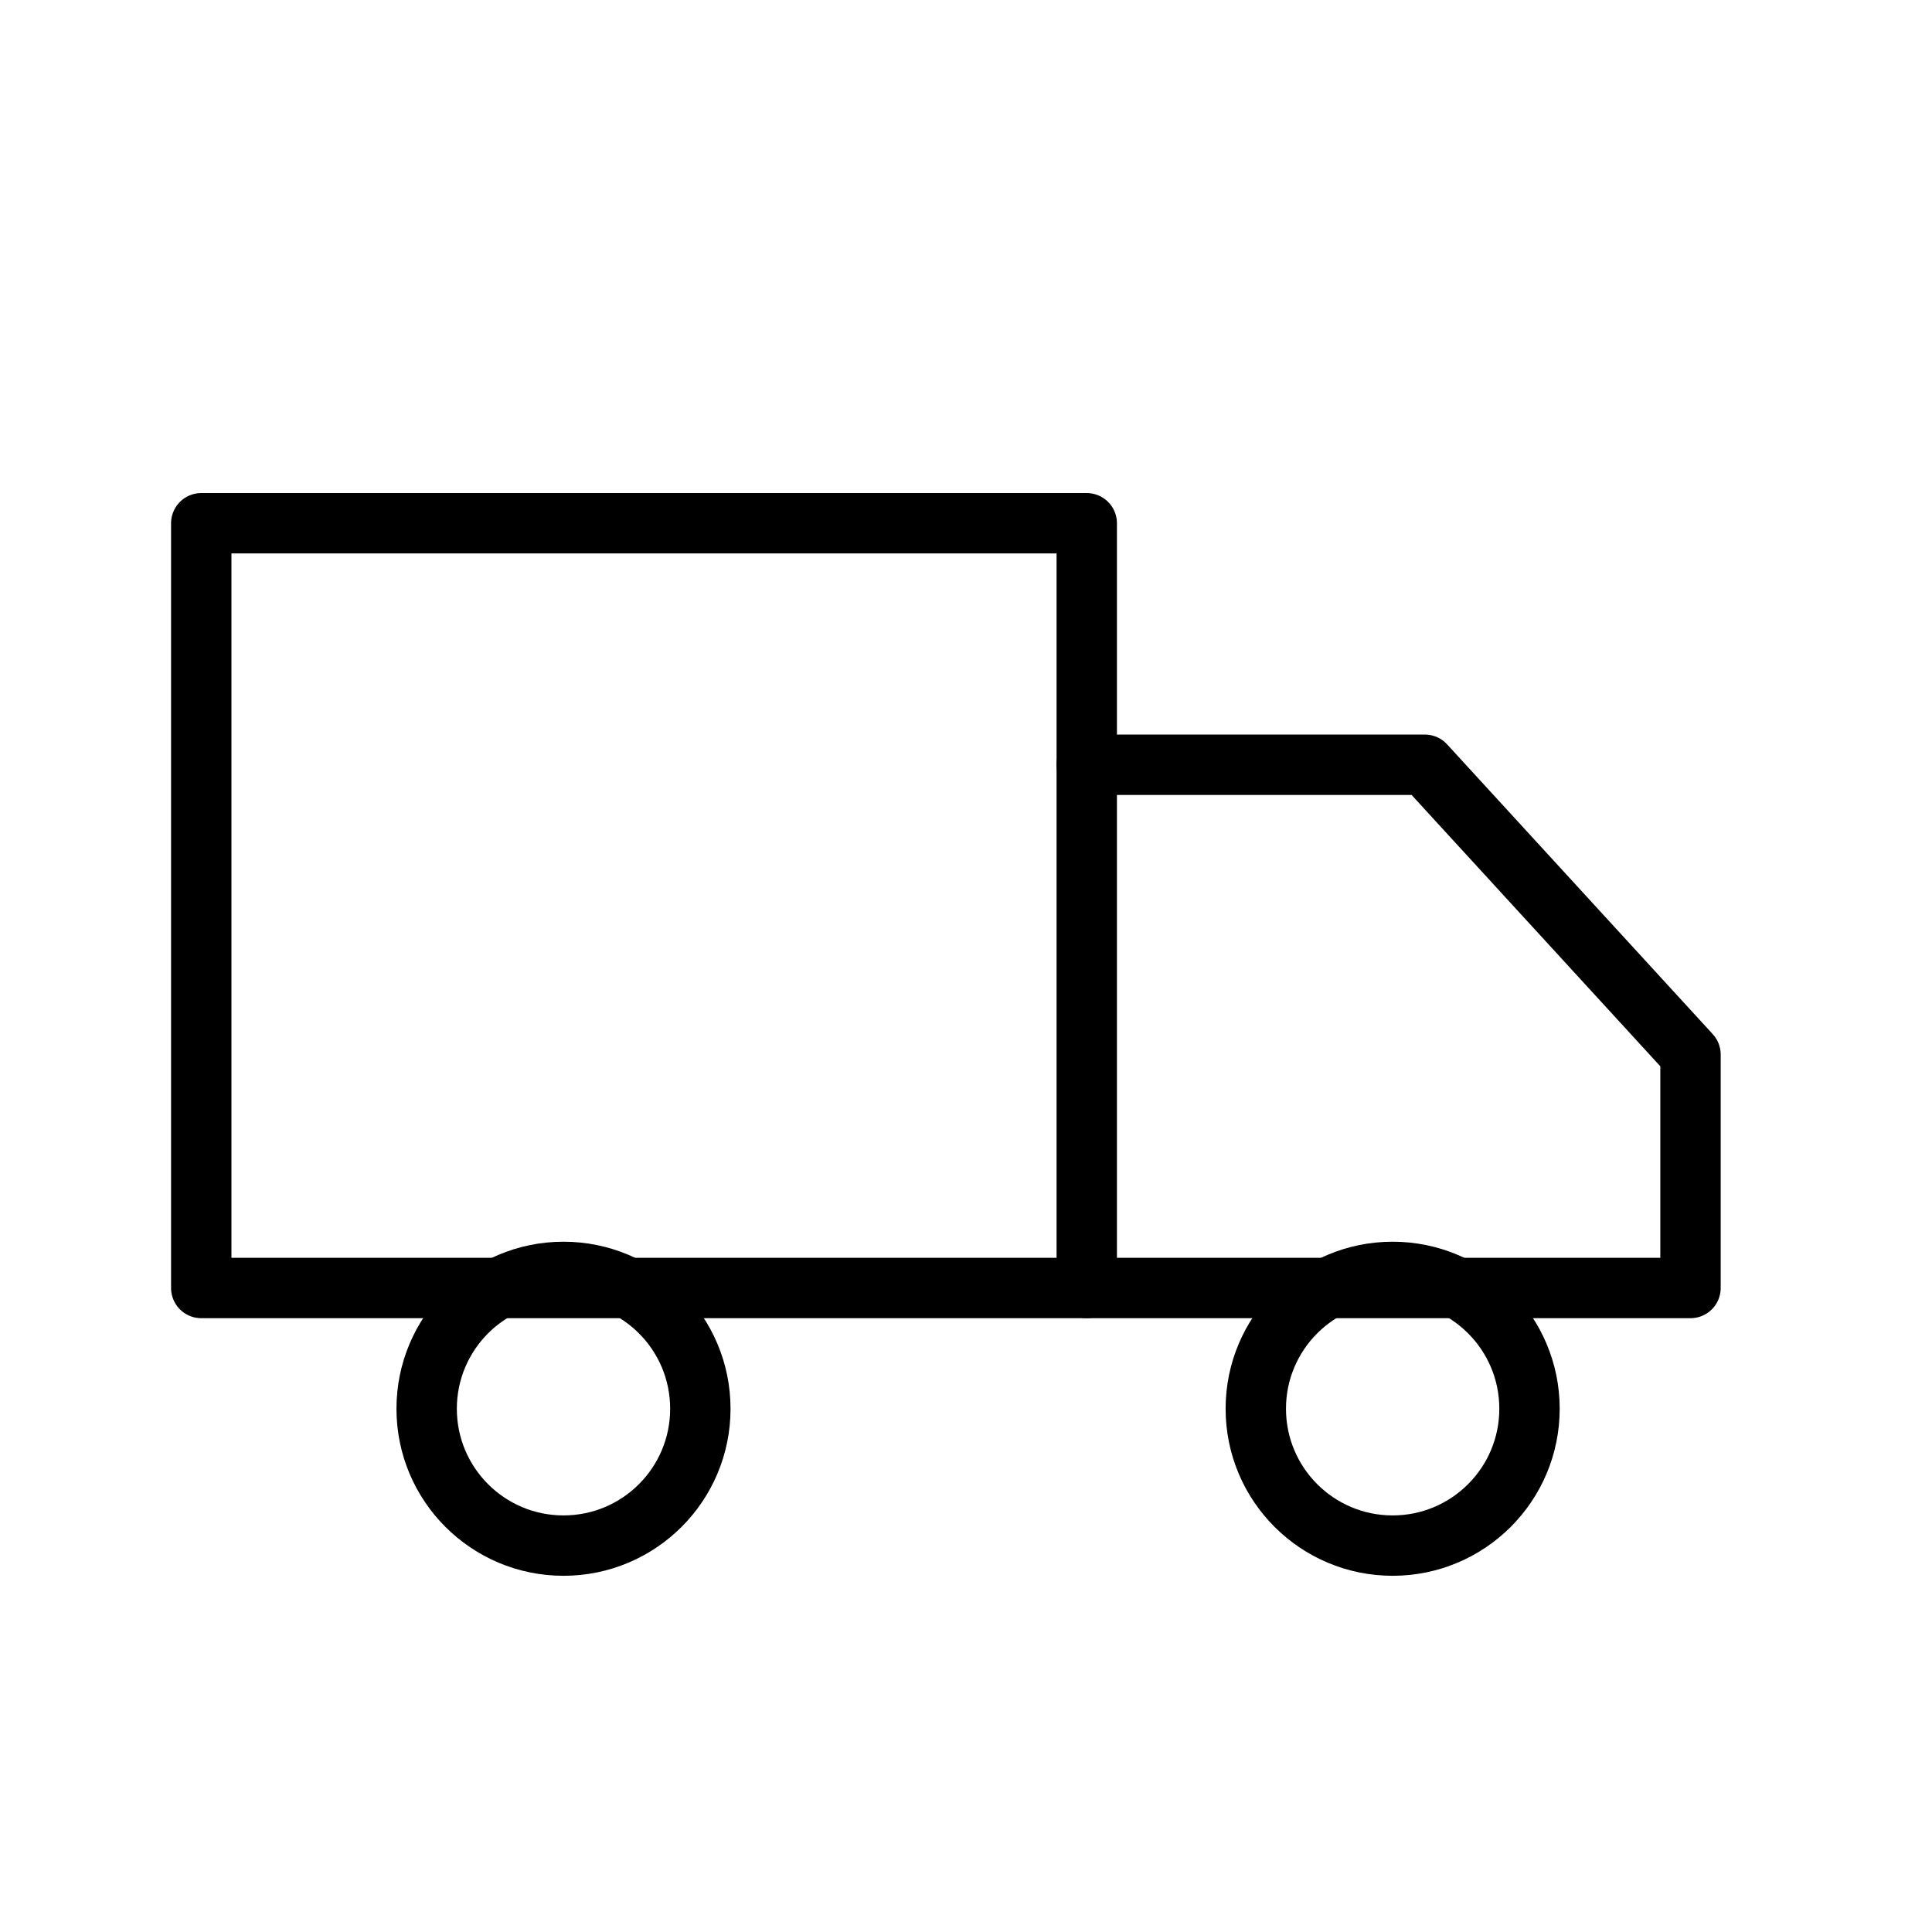
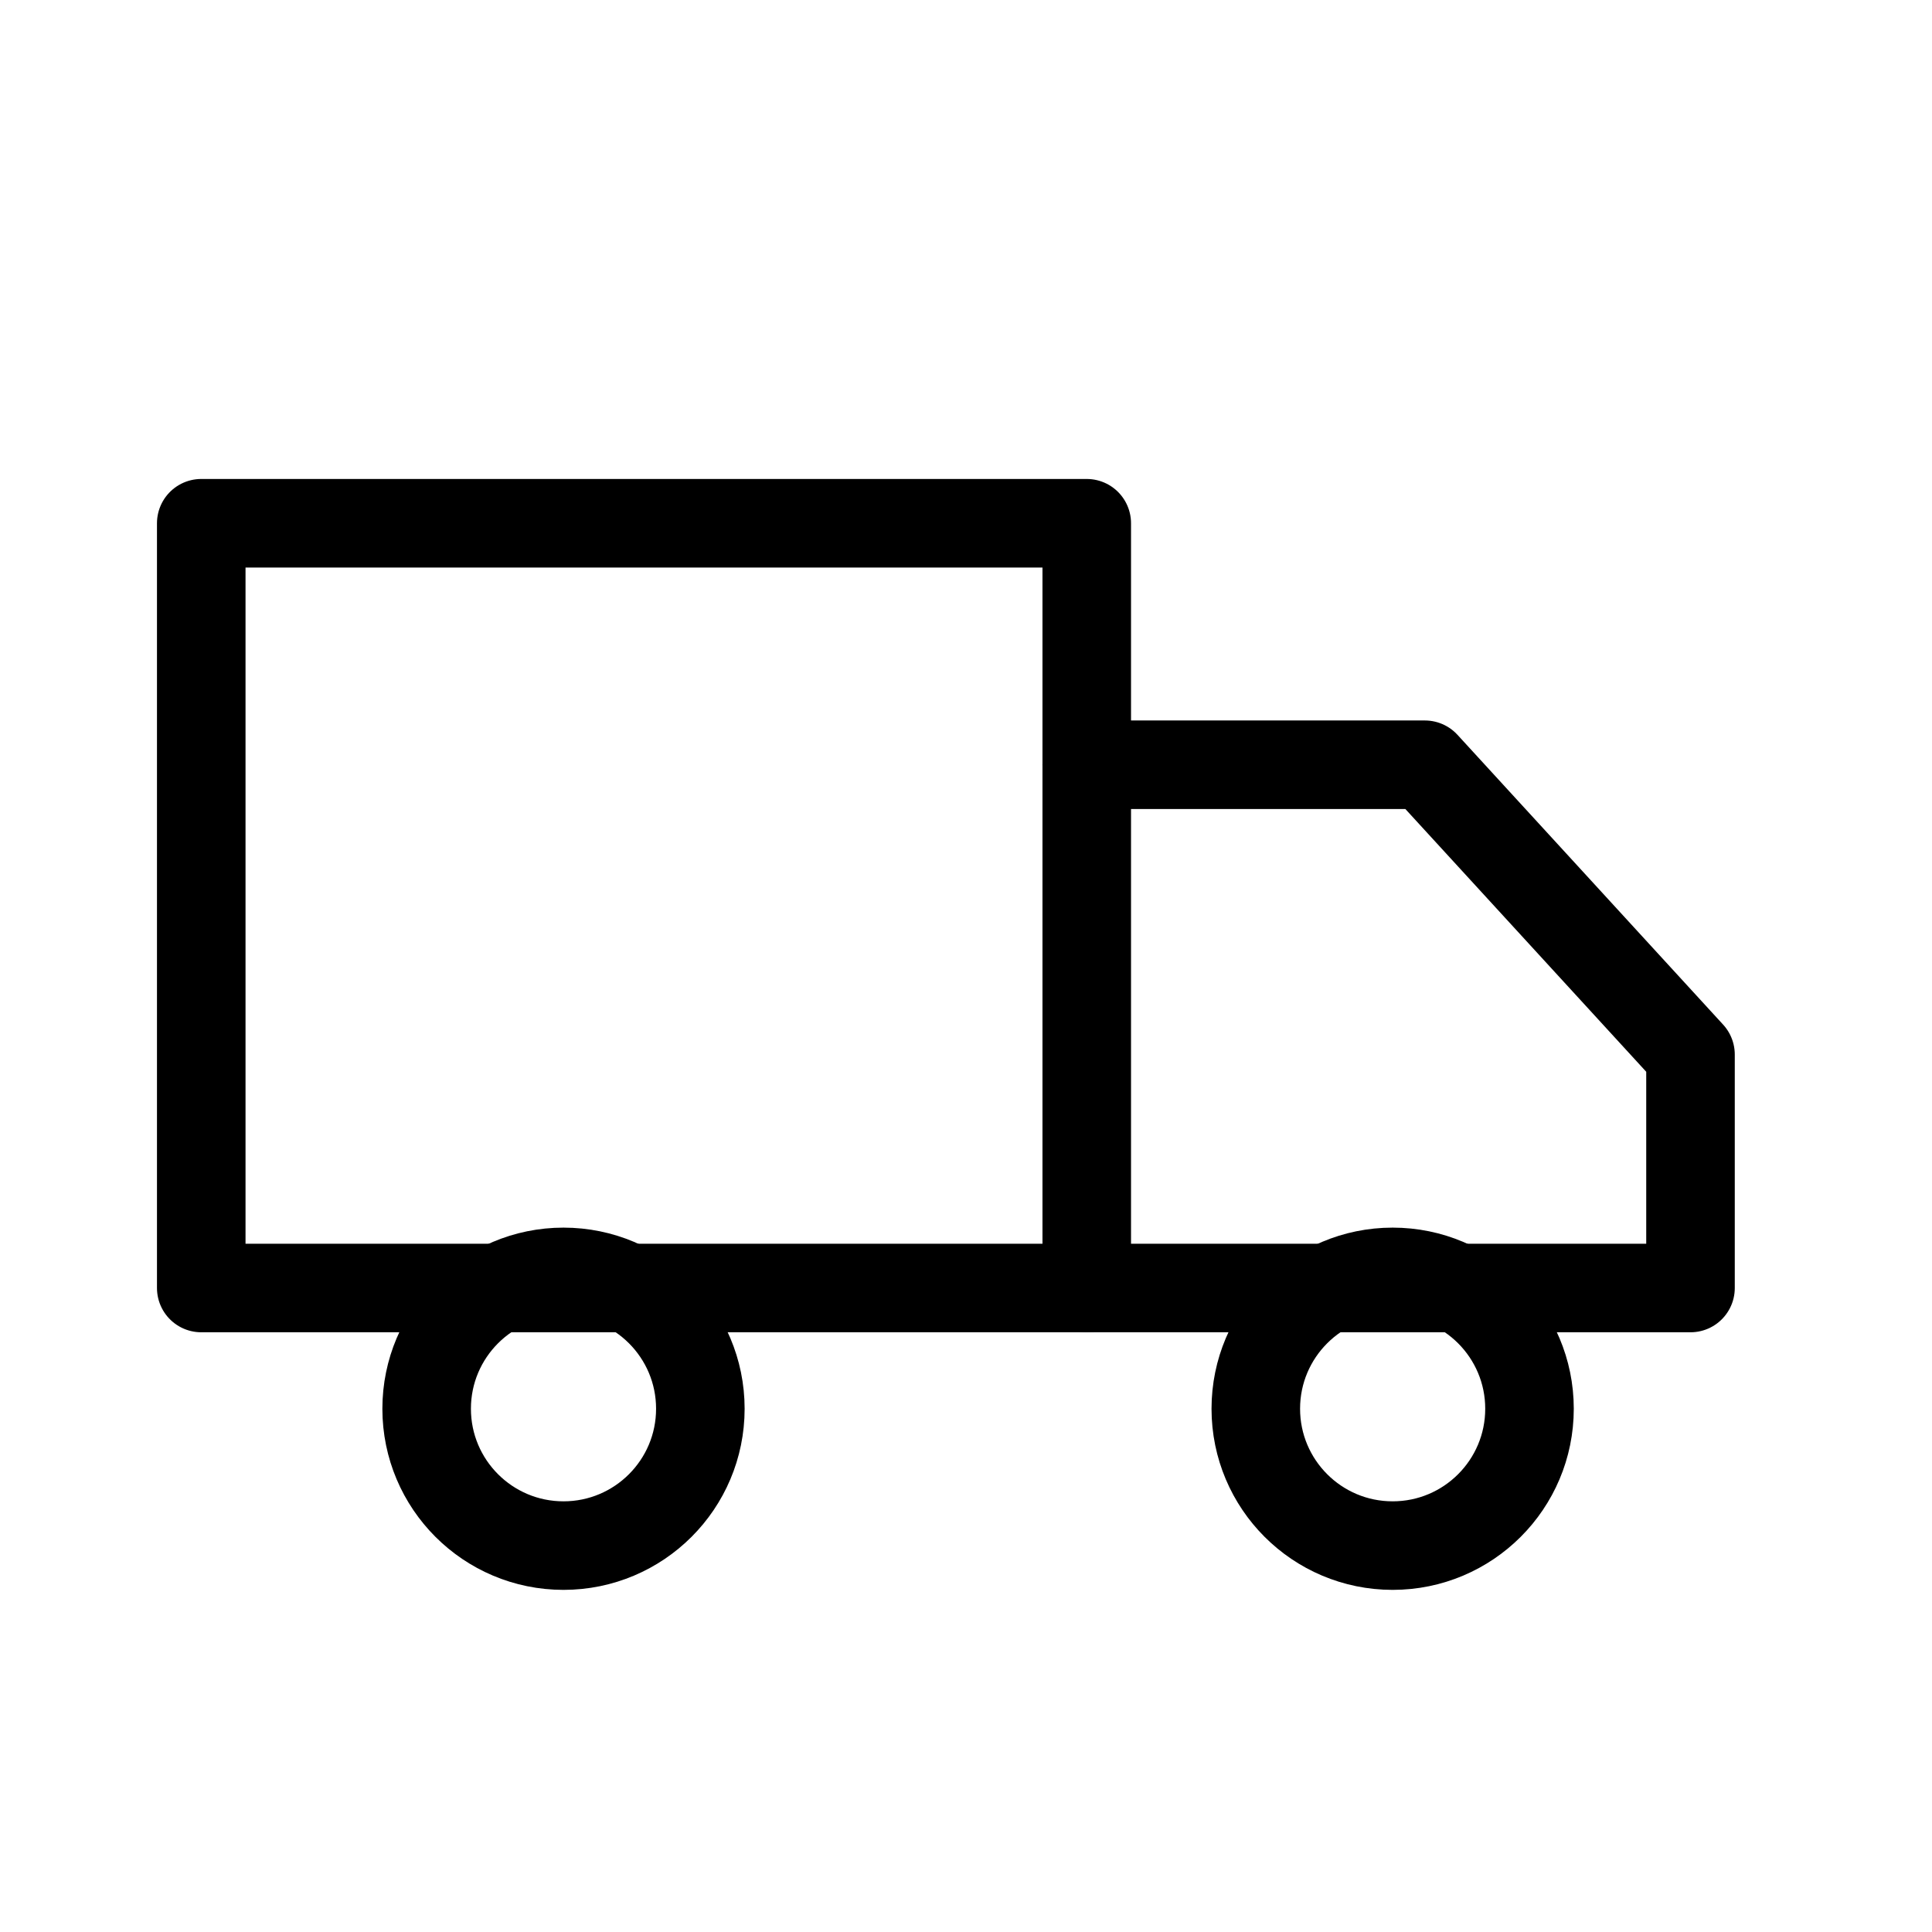
- <svg xmlns="http://www.w3.org/2000/svg" viewBox="0 0 24 24" width="48" height="48" fill="none" stroke="currentColor" stroke-width=".75" stroke-linecap="round" stroke-linejoin="round">
+ <svg xmlns="http://www.w3.org/2000/svg" viewBox="0 0 24 24" width="48" height="48" fill="none" stroke="currentColor" stroke-width="1.1" stroke-linecap="round" stroke-linejoin="round">
  <path d="M2.5 6.5h11v9.5h-11z" />
  <path d="M13.5 9.5h4.2l3.3 3.6v2.9h-7.5" />
  <circle cx="7" cy="17.5" r="1.7" />
  <circle cx="17.3" cy="17.5" r="1.7" />
</svg>
